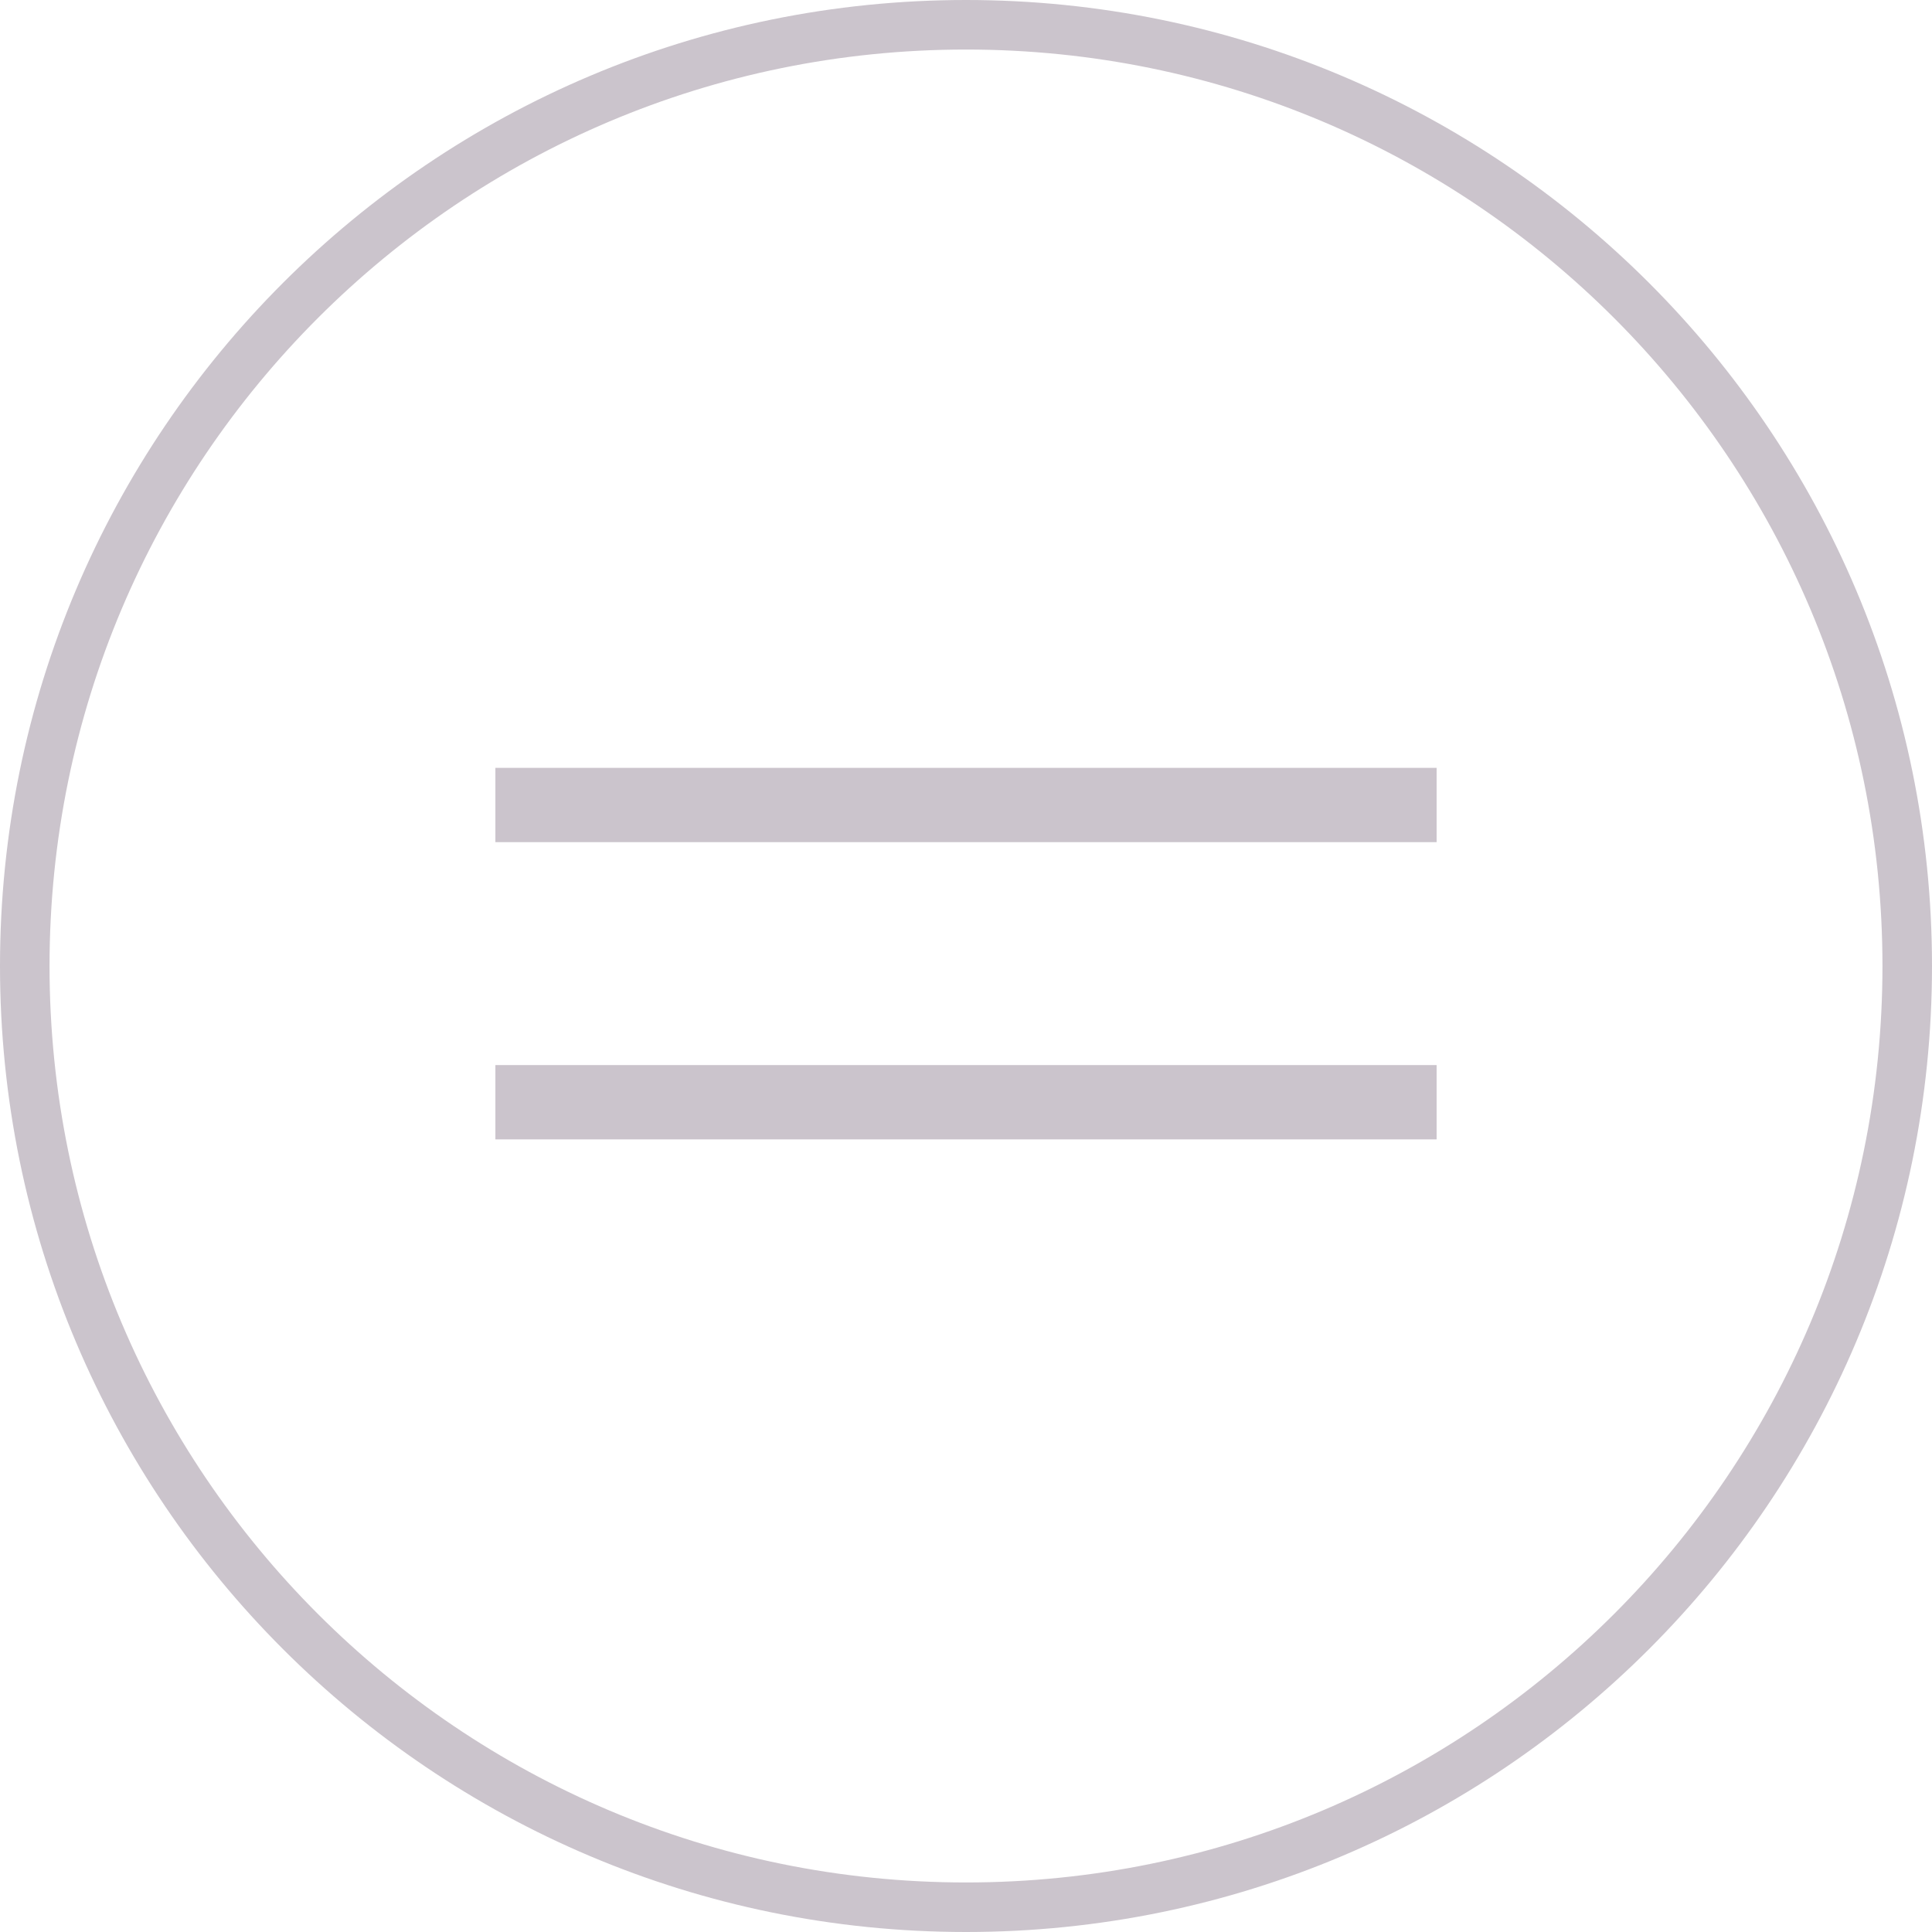
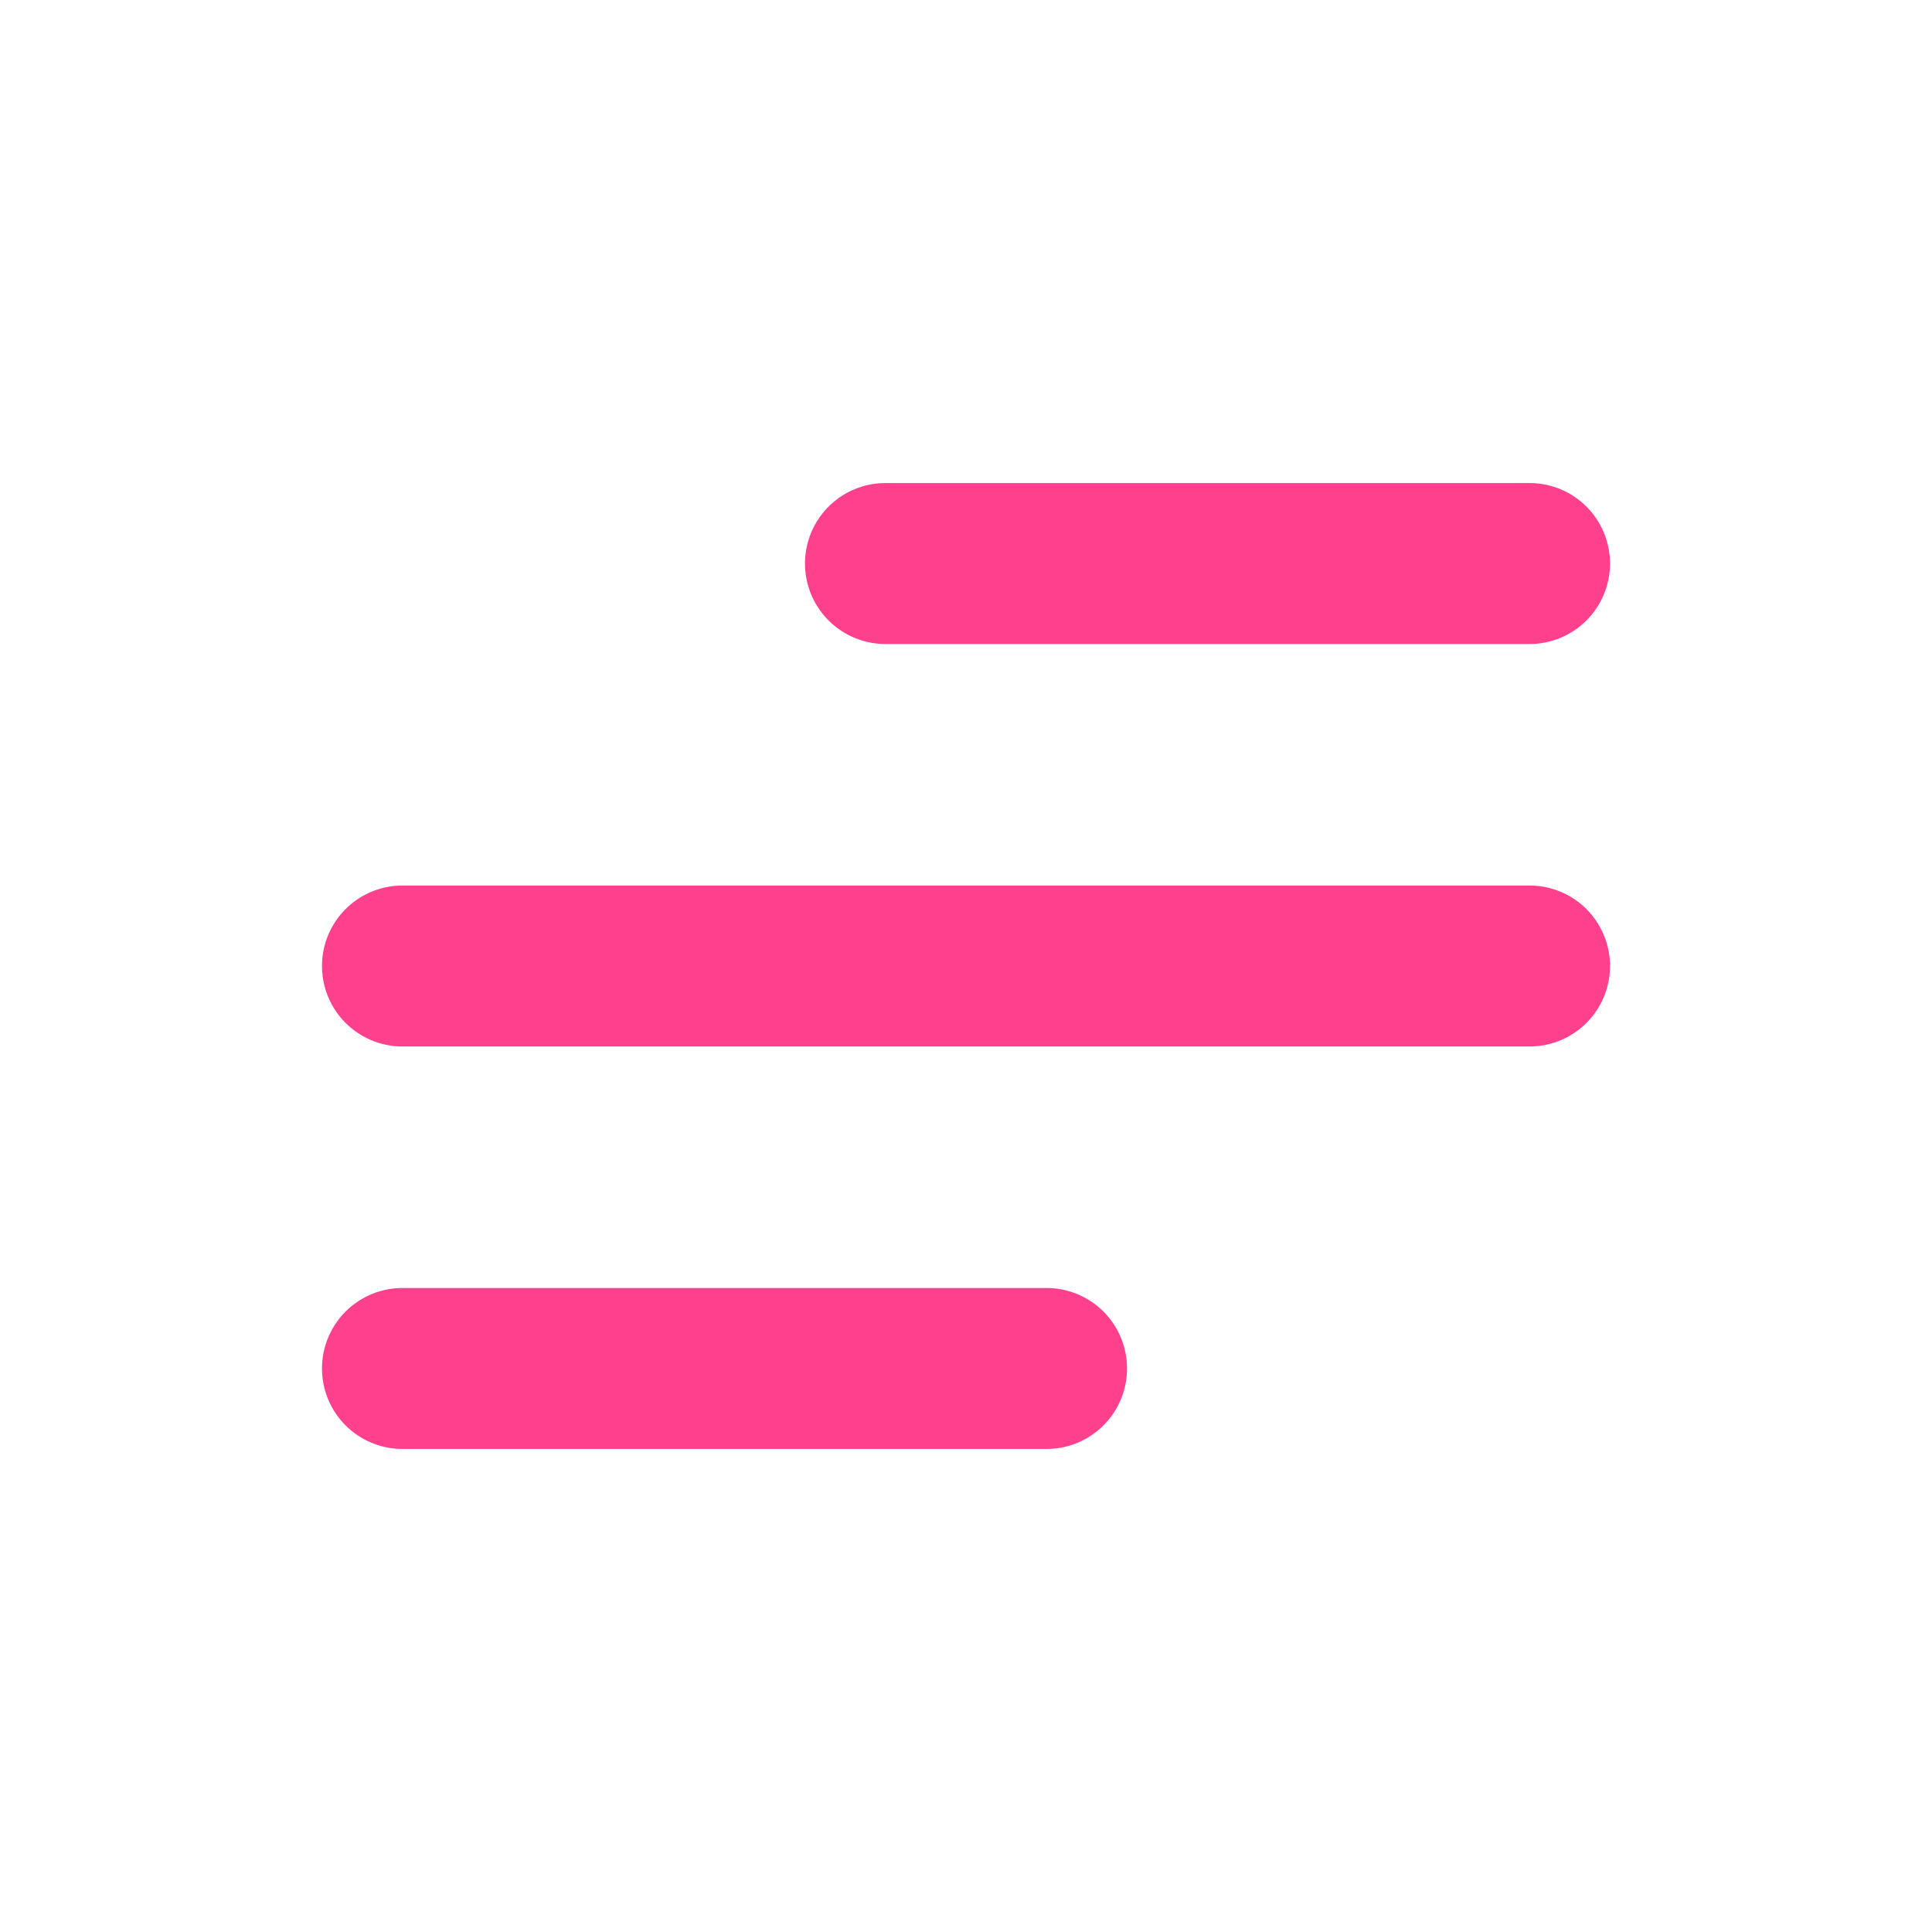
- <svg xmlns="http://www.w3.org/2000/svg" width="39" height="39" viewBox="0 0 39 39" fill="none">
-   <circle cx="19.5" cy="19.5" r="19" stroke="#CBC4CC" />
-   <line x1="10" y1="16.25" x2="29" y2="16.25" stroke="#CBC4CC" stroke-width="1.5" />
-   <line x1="10" y1="22.25" x2="29" y2="22.25" stroke="#CBC4CC" stroke-width="1.5" />
+ <svg xmlns="http://www.w3.org/2000/svg" width="25" height="25" viewBox="0 0 25 25" fill="none">
+   <path d="M5.208 17.708H13.542M5.208 12.5H19.792M11.458 7.292H19.792" stroke="#FF418D" stroke-width="2.083" stroke-linecap="round" stroke-linejoin="round" />
</svg>
